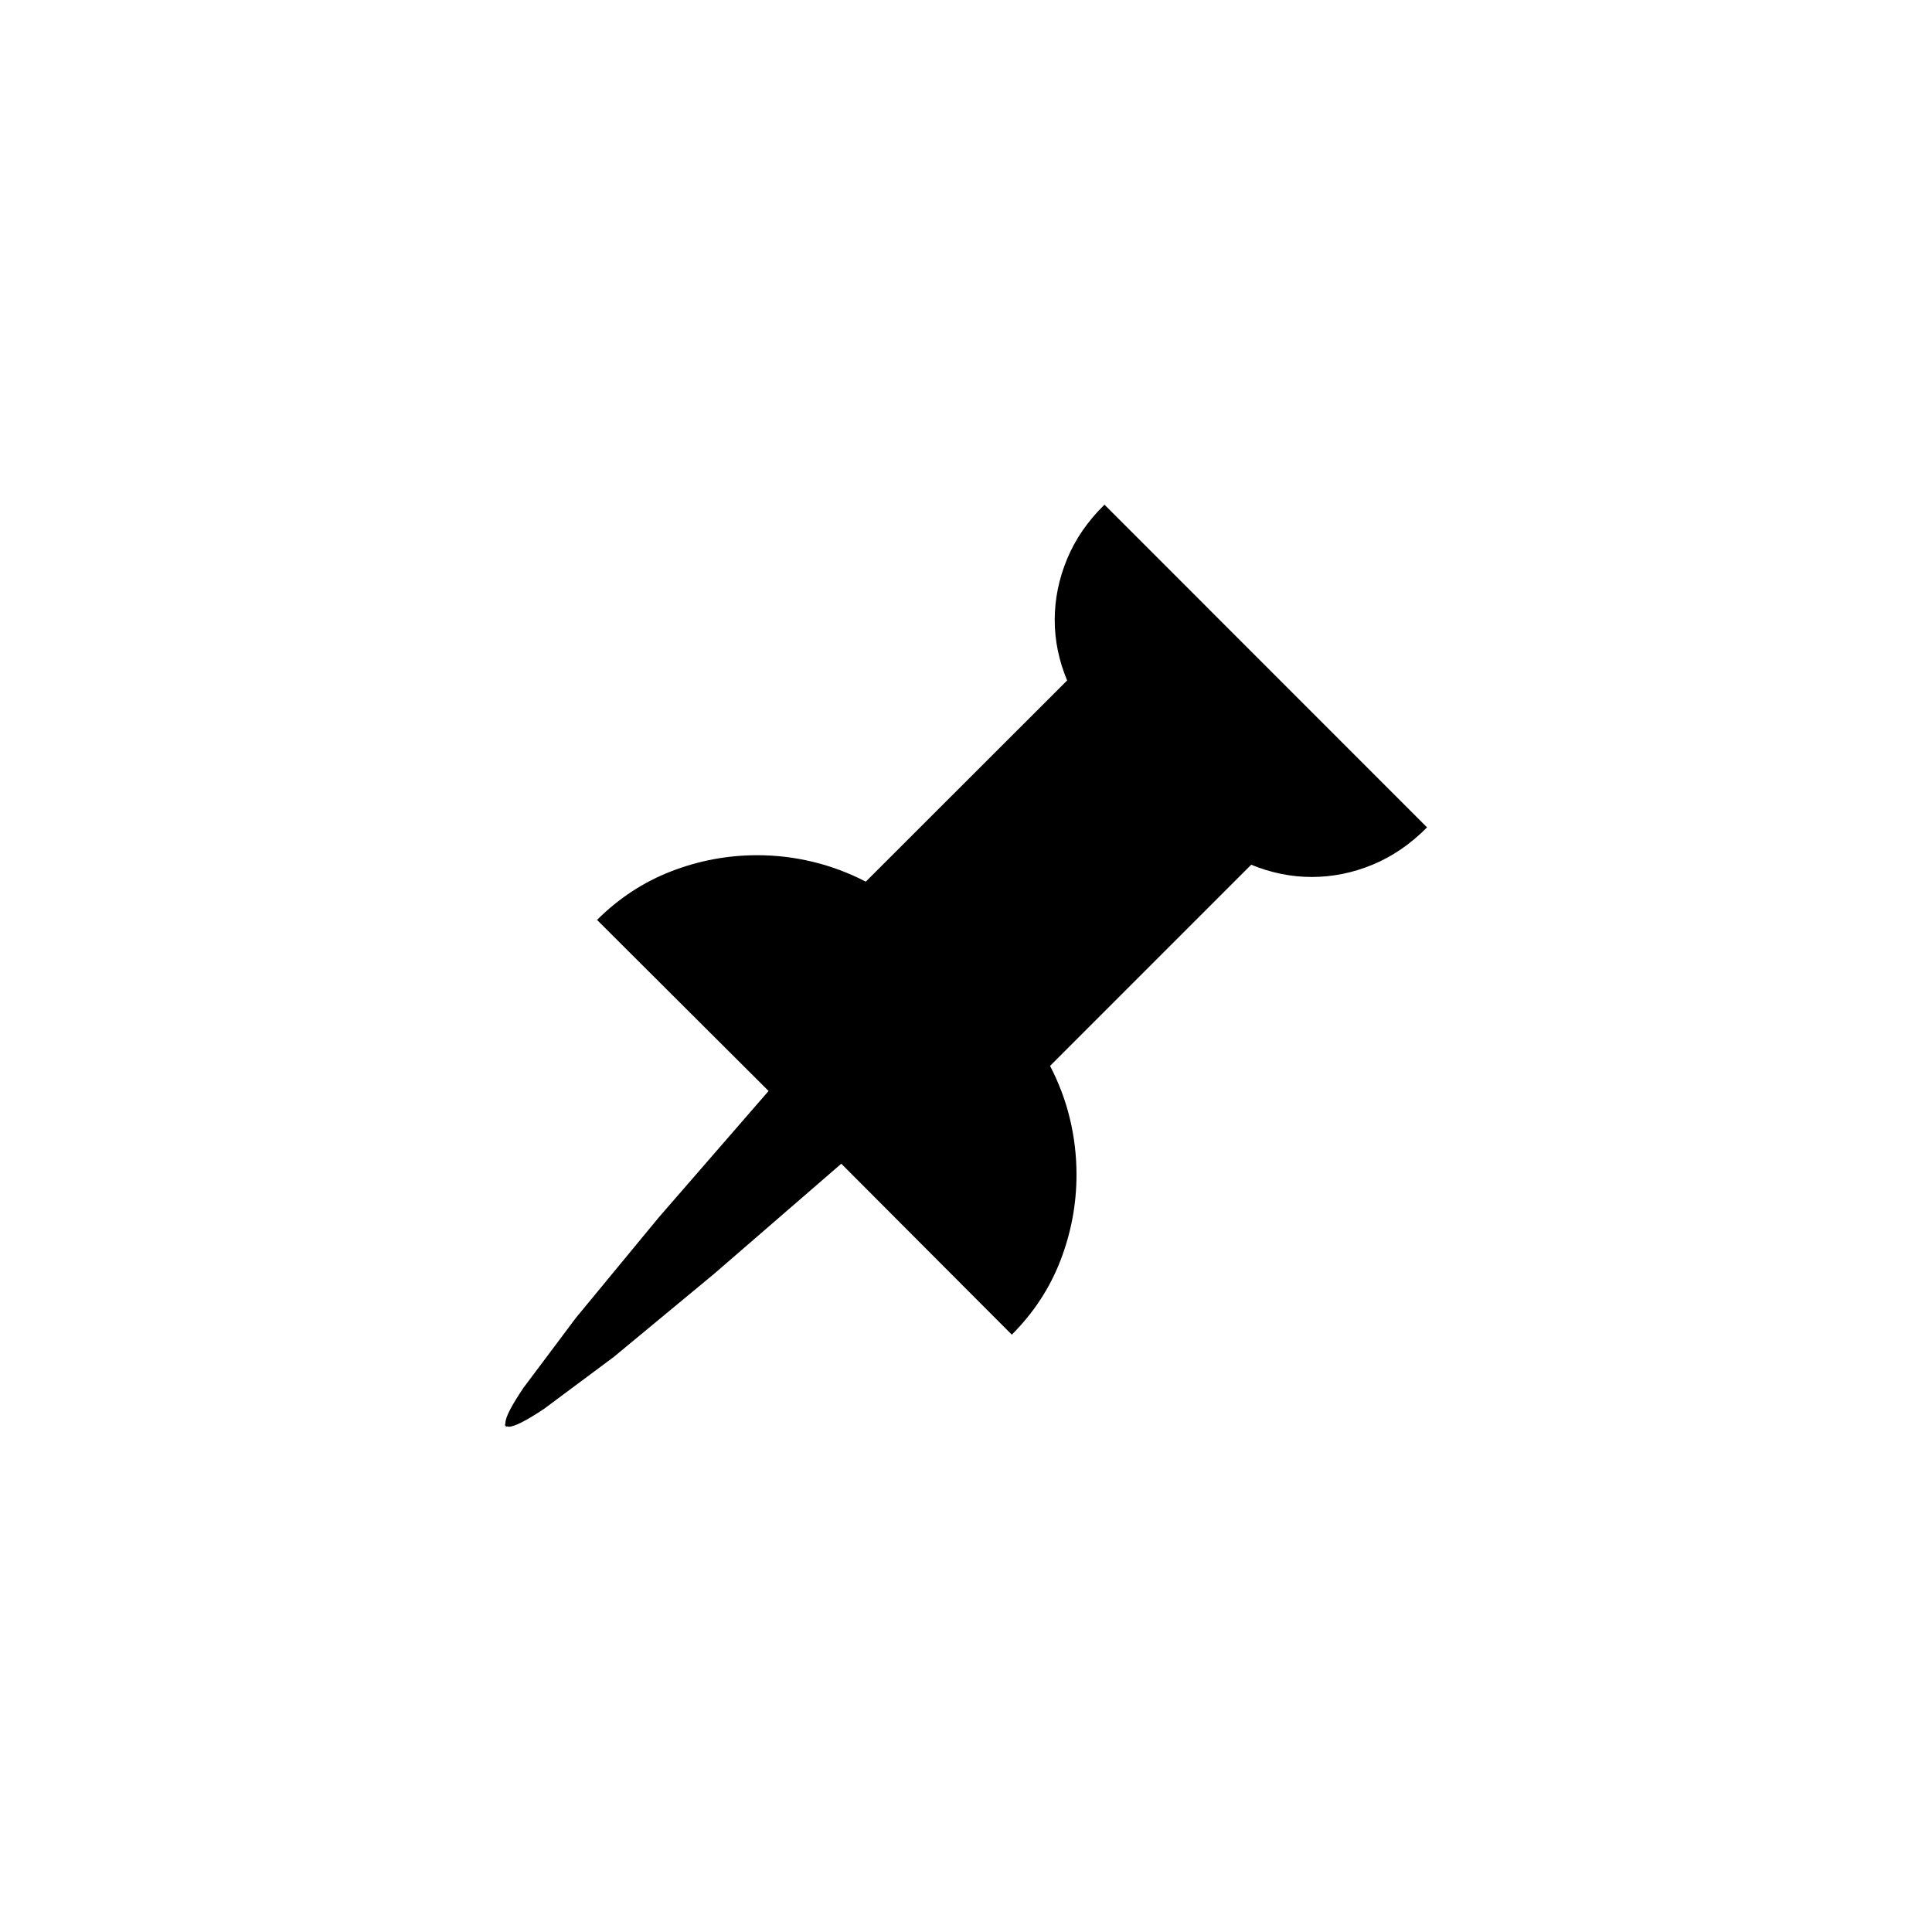
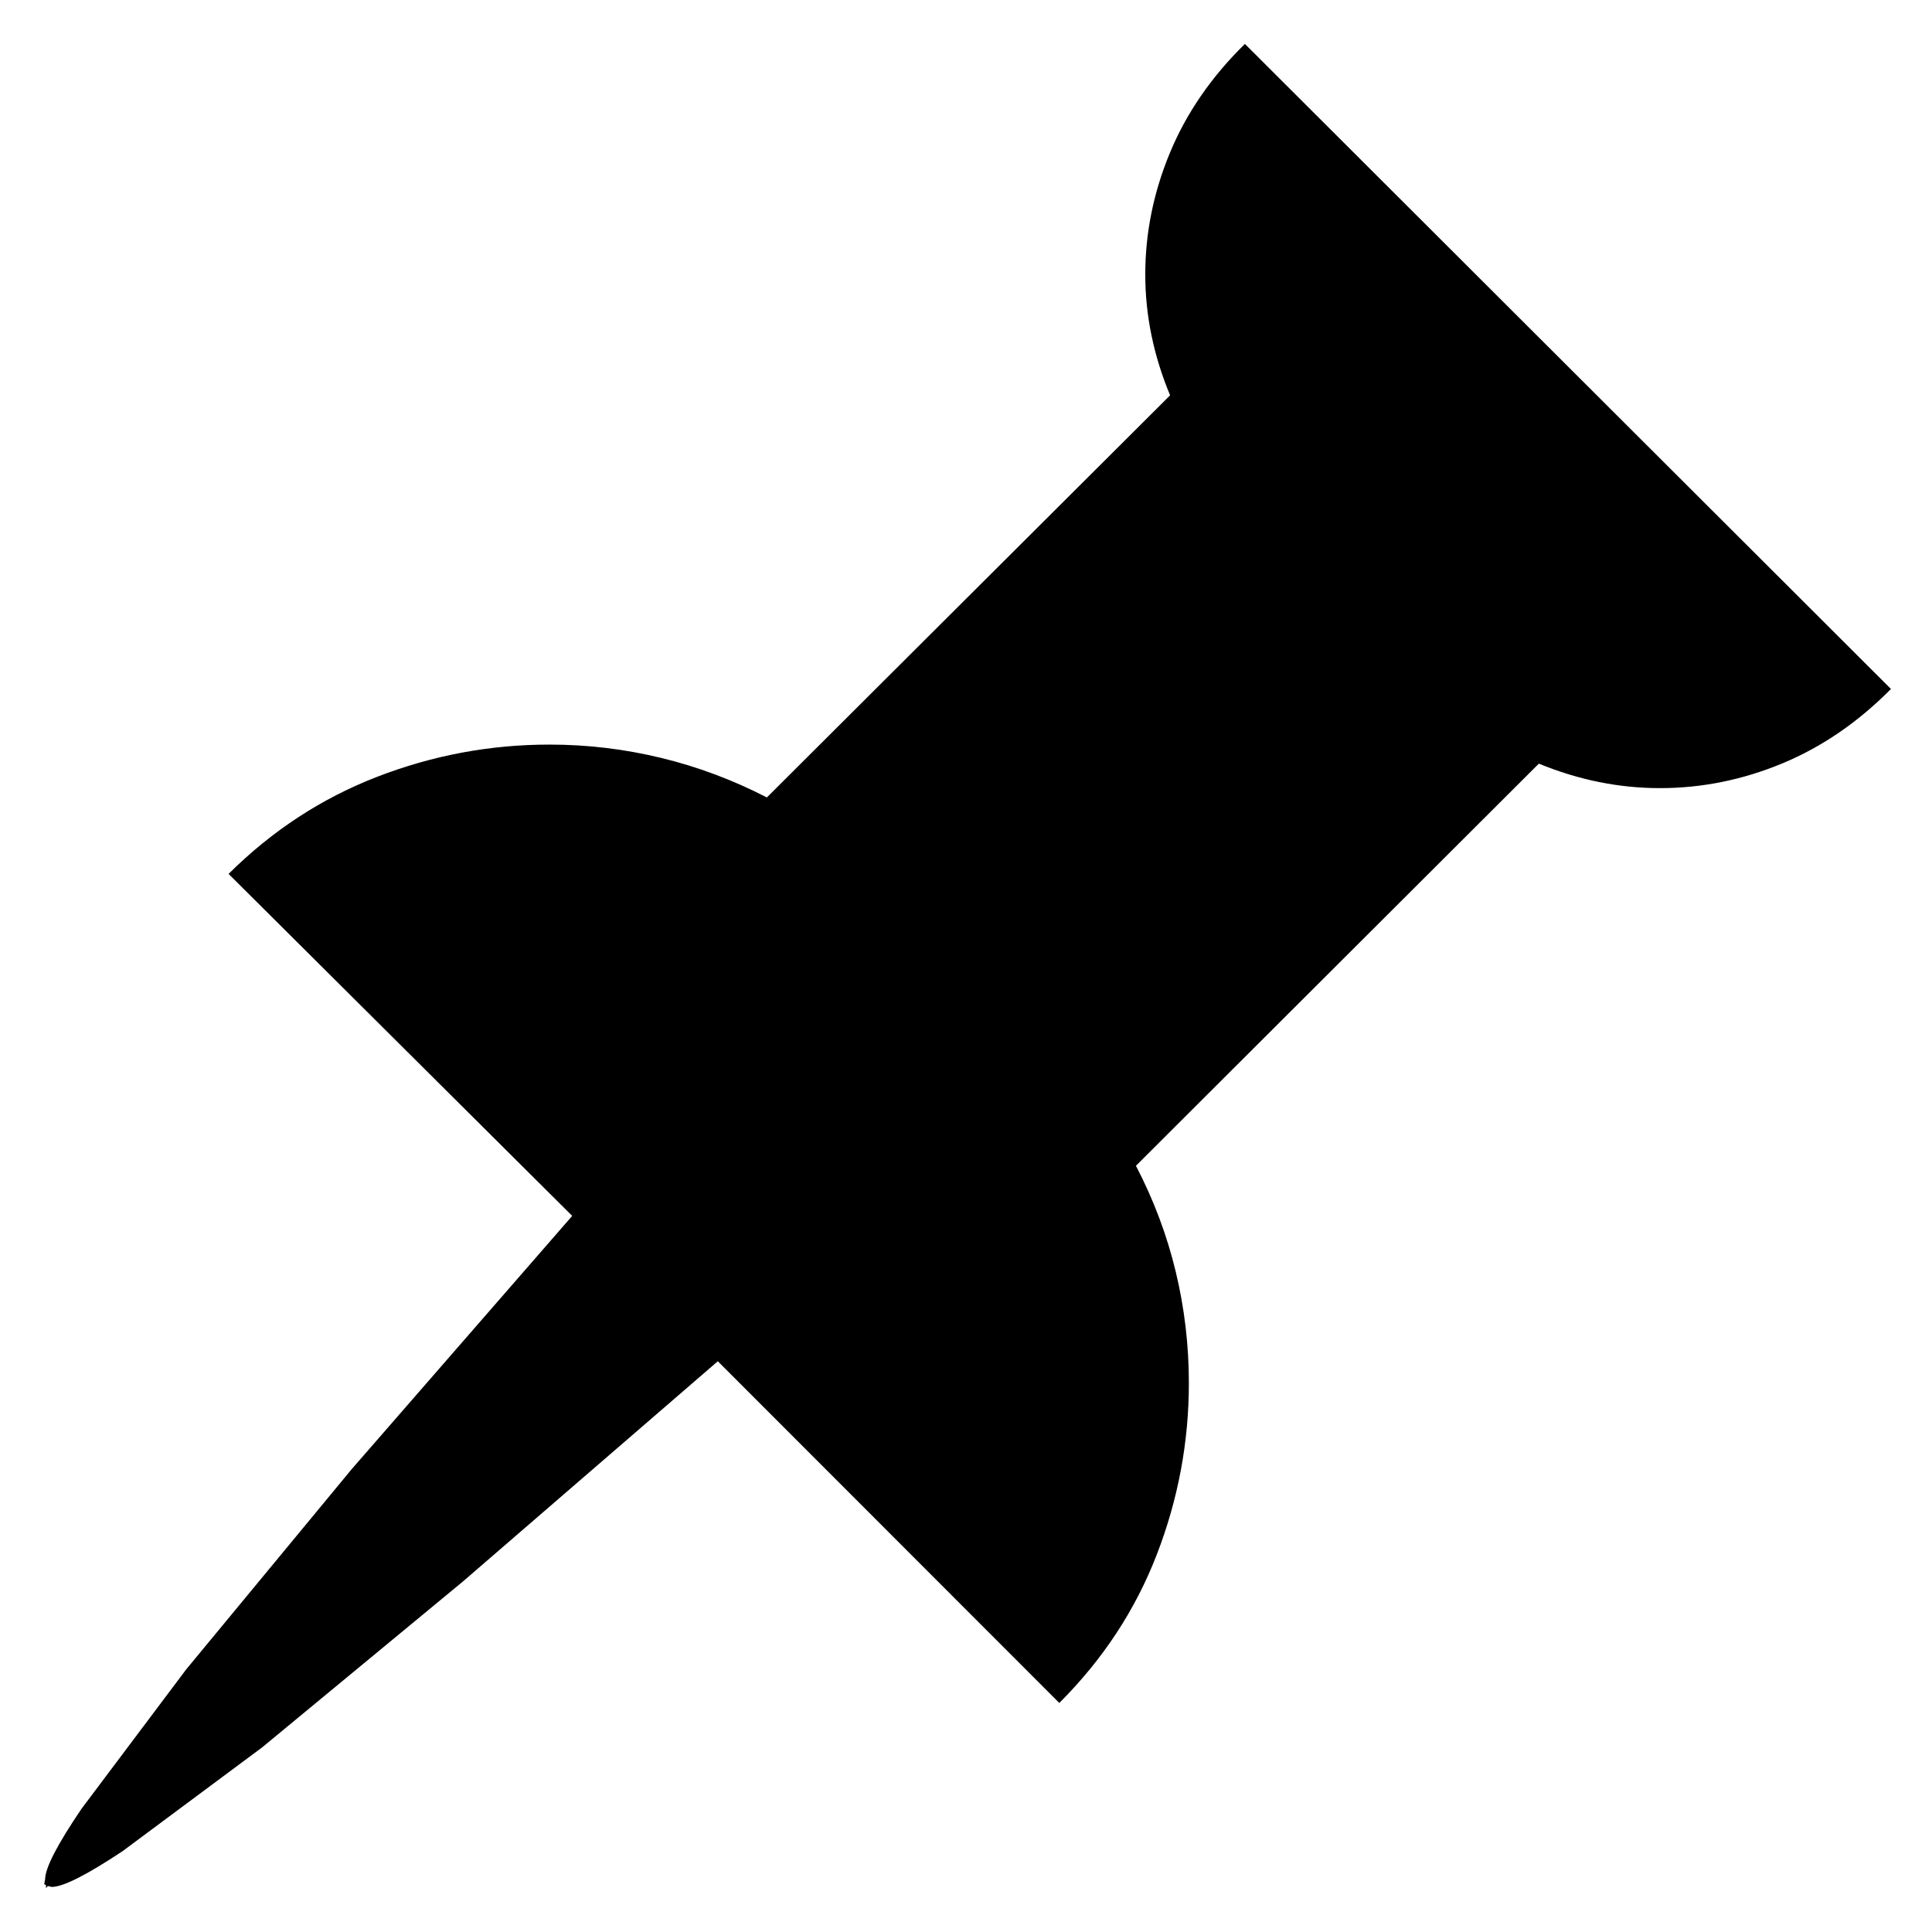
<svg xmlns="http://www.w3.org/2000/svg" version="1.1" baseProfile="full" width="76" height="76" viewBox="0 0 76.00 76.00" enable-background="new 0 0 76.00 76.00" xml:space="preserve">
-   <path fill="#000000" fill-opacity="1" stroke-width="0.2" stroke-linejoin="round" d="M 56.136,32.547L 43.447,19.853C 42.789,20.499 42.298,21.212 41.975,21.993C 41.652,22.774 41.49,23.573 41.49,24.39C 41.49,25.194 41.653,25.987 41.978,26.768L 34.058,34.682C 33.392,34.337 32.699,34.078 31.98,33.903C 31.26,33.729 30.53,33.642 29.788,33.642C 28.623,33.642 27.495,33.853 26.405,34.275C 25.315,34.697 24.342,35.334 23.486,36.187L 30.234,42.917L 25.903,47.903L 22.653,51.843L 20.599,54.584C 20.121,55.289 19.882,55.753 19.882,55.975L 19.864,56.07L 19.9,56.088L 19.9,56.147L 19.936,56.106L 20.013,56.124C 20.235,56.124 20.699,55.889 21.404,55.419L 24.146,53.377L 28.085,50.115L 33.094,45.778L 39.802,52.502C 40.658,51.646 41.296,50.673 41.716,49.583C 42.136,48.493 42.347,47.367 42.347,46.206C 42.347,45.46 42.26,44.729 42.088,44.011C 41.916,43.294 41.655,42.6 41.307,41.93L 49.22,34.016C 50.001,34.337 50.794,34.498 51.599,34.498C 52.419,34.498 53.219,34.336 53.998,34.013C 54.777,33.69 55.489,33.202 56.136,32.547 Z " />
+   <path stroke="null" id="svg_1" d="m74.385,27.102l-25.414,-25.374c-1.318,1.292 -2.3,2.718 -2.948,4.279c-0.647,1.561 -0.971,3.157 -0.971,4.79c0,1.608 0.326,3.193 0.977,4.754l-15.863,15.819c-1.334,-0.689 -2.721,-1.208 -4.162,-1.557c-1.441,-0.349 -2.904,-0.523 -4.388,-0.523c-2.334,0 -4.593,0.422 -6.776,1.266c-2.184,0.844 -4.133,2.117 -5.848,3.821l13.517,13.453l-8.676,9.965l-6.508,7.874l-4.115,5.479c-0.957,1.41 -1.435,2.337 -1.435,2.781l-0.036,0.19l0.071,0.036l0,0.119l0.071,-0.083l0.155,0.036c0.445,0 1.374,-0.469 2.787,-1.408l5.49,-4.082l7.89,-6.519l10.034,-8.67l13.433,13.442c1.715,-1.712 2.993,-3.657 3.835,-5.836c0.842,-2.179 1.262,-4.429 1.262,-6.75c0,-1.49 -0.173,-2.951 -0.518,-4.385c-0.345,-1.434 -0.867,-2.821 -1.564,-4.16l15.849,-15.819c1.564,0.642 3.152,0.963 4.764,0.963c1.644,0 3.245,-0.323 4.805,-0.969c1.56,-0.646 2.987,-1.622 4.281,-2.93z" stroke-linejoin="round" stroke-width="0.2" fill="#000000" />
</svg>
